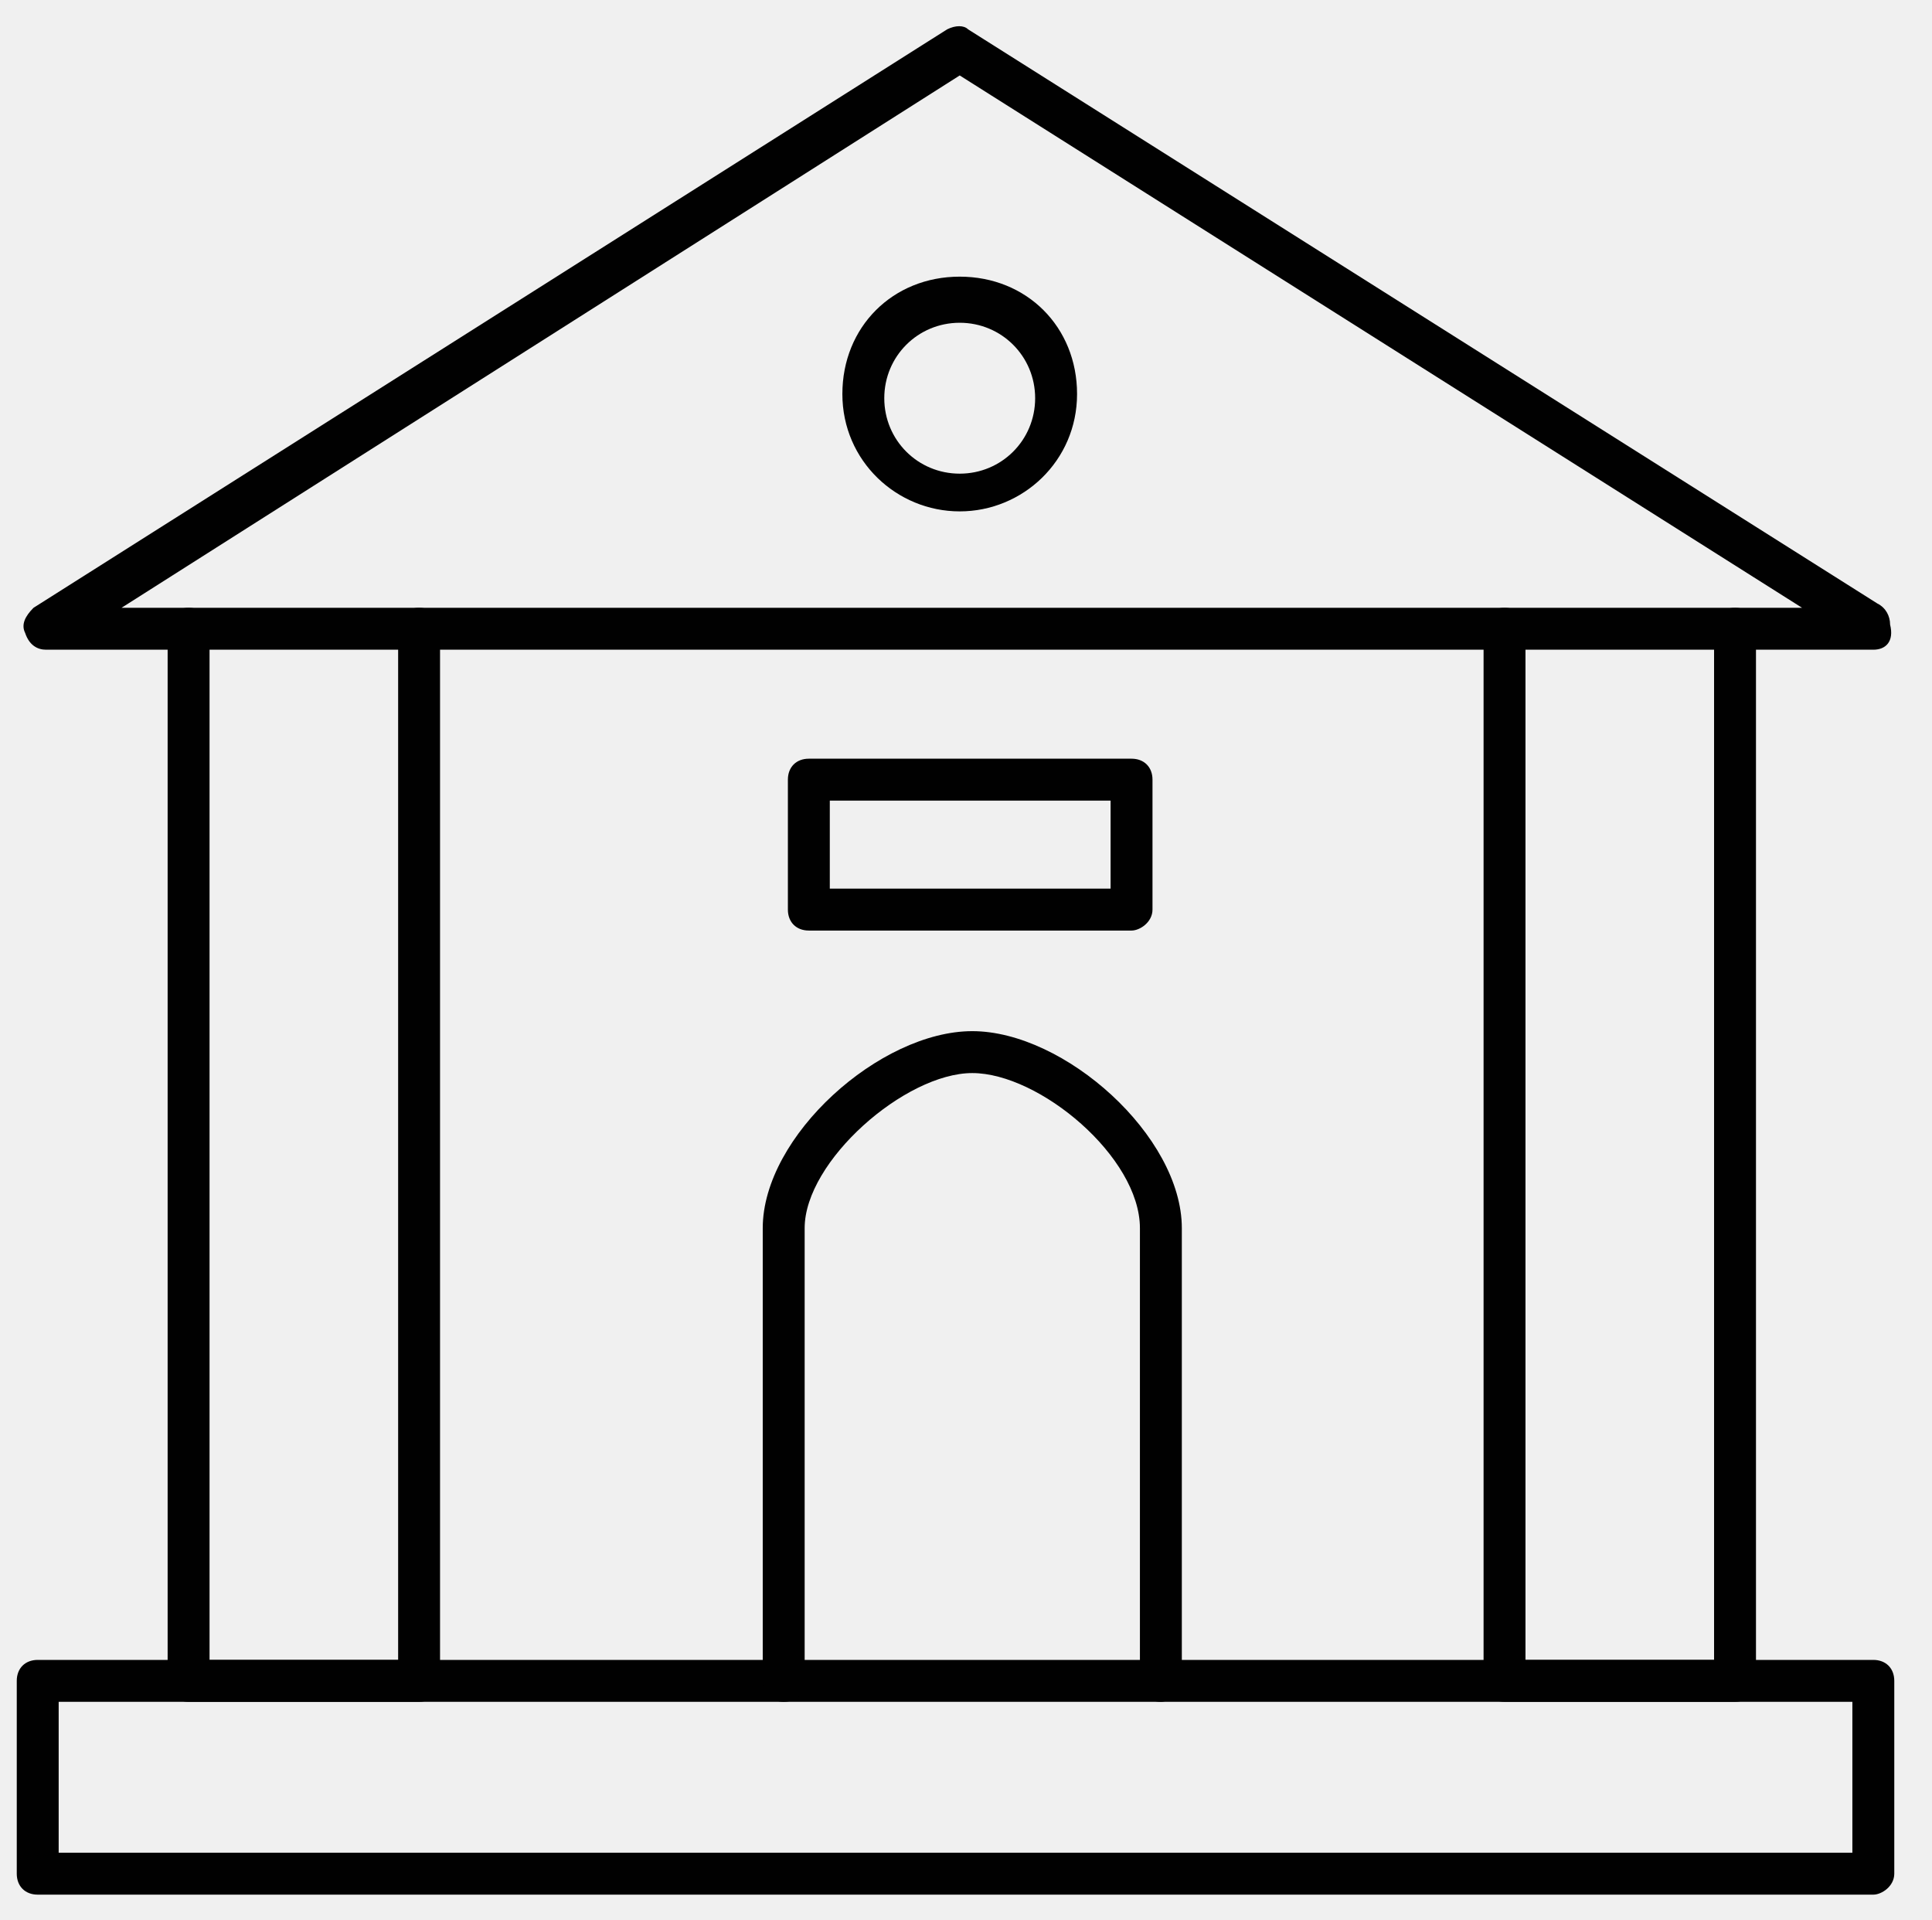
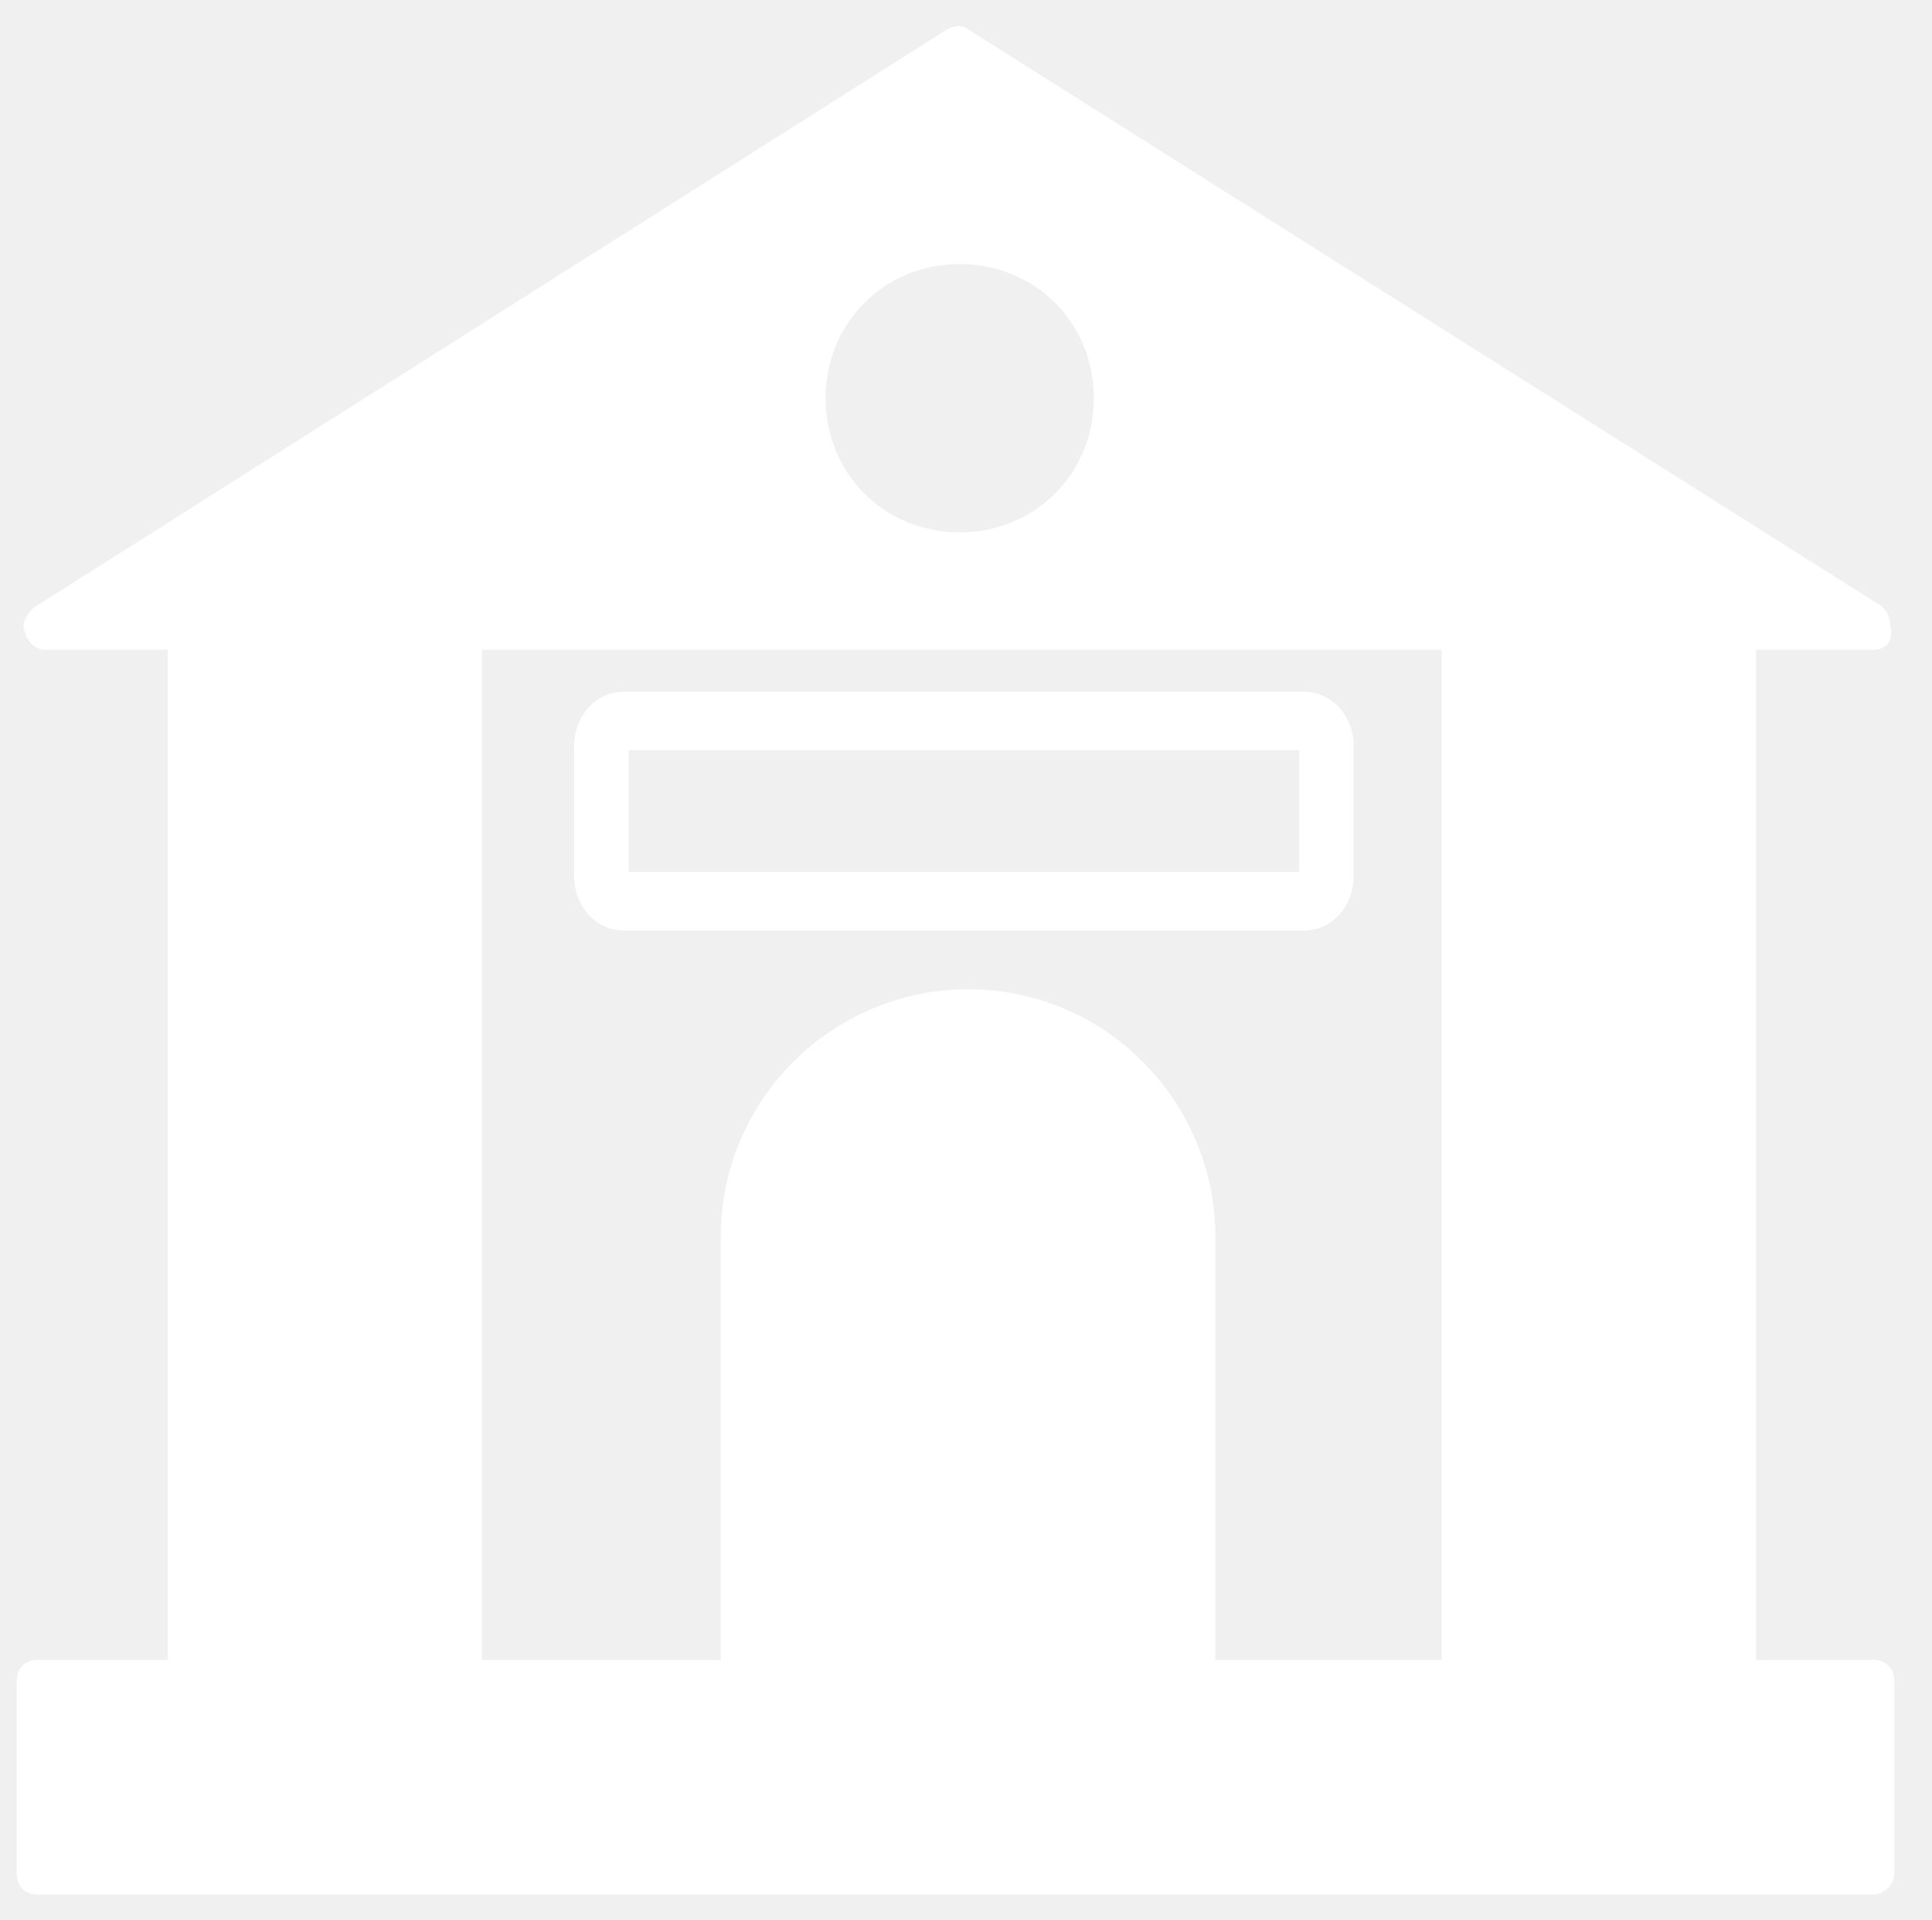
<svg xmlns="http://www.w3.org/2000/svg" version="1.1" id="Layer_1" x="0px" y="0px" viewBox="0 0 46.1 45.8" style="enable-background:new 0 0 46.1 45.8;" xml:space="preserve">
  <style type="text/css">
- 	.st0{fill:#010101;}
+ 	.st0{fill:#FFFFFF;}
</style>
  <g>
-     <g>
-       <g>
-         <g>
-           <path class="st0" d="M10,40.6H4.5c-0.3,0-0.5-0.2-0.5-0.5V15c0-0.3,0.2-0.5,0.5-0.5S5,14.7,5,15v24.6h4.5V15      c0-0.3,0.2-0.5,0.5-0.5s0.5,0.2,0.5,0.5v25.1C10.5,40.4,10.3,40.6,10,40.6z" />
-         </g>
-       </g>
-     </g>
-     <g>
-       <g>
-         <g>
-           <path class="st0" d="M41.4,40.6h-5.5c-0.3,0-0.5-0.2-0.5-0.5V15c0-0.3,0.2-0.5,0.5-0.5s0.5,0.2,0.5,0.5v24.6h4.5V15      c0-0.3,0.2-0.5,0.5-0.5s0.5,0.2,0.5,0.5v25.1C41.9,40.4,41.7,40.6,41.4,40.6z" />
-         </g>
-       </g>
-     </g>
-     <g>
-       <g>
-         <g>
-           <g>
-             <path class="st0" d="M44.7,15.5L44.7,15.5H1.1c-0.2,0-0.4-0.1-0.5-0.4c-0.1-0.2,0-0.4,0.2-0.6L22.6,0.7c0.2-0.1,0.4-0.1,0.5,0       l21.7,13.7c0.2,0.1,0.3,0.3,0.3,0.5C45.2,15.3,45,15.5,44.7,15.5z M2.9,14.5H43L22.9,1.8L2.9,14.5z" />
-           </g>
-         </g>
-       </g>
-     </g>
-     <g>
-       <g>
-         <g>
-           <g>
-             <path class="st0" d="M22.9,12.2c-1.5,0-2.8-1.2-2.8-2.8s1.2-2.8,2.8-2.8s2.8,1.2,2.8,2.8S24.4,12.2,22.9,12.2z M22.9,7.7       c-1,0-1.8,0.8-1.8,1.8s0.8,1.8,1.8,1.8s1.8-0.8,1.8-1.8S23.9,7.7,22.9,7.7z" />
-           </g>
-         </g>
-       </g>
-     </g>
-     <g>
-       <g>
-         <g>
-           <path class="st0" d="M44.7,45.2H0.9c-0.3,0-0.5-0.2-0.5-0.5v-4.6c0-0.3,0.2-0.5,0.5-0.5h43.8c0.3,0,0.5,0.2,0.5,0.5v4.6      C45.2,45,44.9,45.2,44.7,45.2z M1.4,44.2h42.8v-3.6H1.4V44.2z" />
-         </g>
-       </g>
-     </g>
-     <g>
-       <g>
-         <g>
-           <path class="st0" d="M27.7,40.6c-0.3,0-0.5-0.2-0.5-0.5V29.3c0-1.7-2.4-3.7-4-3.7s-4,2.1-4,3.7v10.8c0,0.3-0.2,0.5-0.5,0.5      s-0.5-0.2-0.5-0.5V29.3c0-2.2,2.8-4.7,5-4.7s5,2.5,5,4.7v10.8C28.2,40.4,27.9,40.6,27.7,40.6z" />
-         </g>
-       </g>
-     </g>
-     <g>
-       <g>
-         <g>
-           <path class="st0" d="M27,22.2h-7.7c-0.3,0-0.5-0.2-0.5-0.5v-3.1c0-0.3,0.2-0.5,0.5-0.5H27c0.3,0,0.5,0.2,0.5,0.5v3.1      C27.5,22,27.2,22.2,27,22.2z M19.8,21.2h6.7v-2.1h-6.7V21.2z" />
-         </g>
-       </g>
-     </g>
+     <path class="st0" d="M44.7,39.6h-2.8V15.5h2.8c0.3,0,0.5-0.2,0.4-0.6c0-0.2-0.1-0.4-0.3-0.5L23.1,0.7c-0.1-0.1-0.3-0.1-0.5,0   L0.8,14.5c-0.2,0.2-0.3,0.4-0.2,0.6c0.1,0.3,0.3,0.4,0.5,0.4H4v24.1H0.9c-0.3,0-0.5,0.2-0.5,0.5v4.6c0,0.3,0.2,0.5,0.5,0.5h43.8   c0.2,0,0.5-0.2,0.5-0.5v-4.6C45.2,39.8,45,39.6,44.7,39.6z M22.9,6.3c1.8,0,3.2,1.4,3.2,3.2s-1.4,3.2-3.2,3.2   c-1.8,0-3.2-1.4-3.2-3.2S21.1,6.3,22.9,6.3z M11.5,15.5h22.9v24.1H29V29.5c0-3.2-2.6-5.9-5.9-5.9c-3.2,0-5.9,2.6-5.9,5.9v10.1h-5.7   C11.5,39.6,11.5,15.5,11.5,15.5z" />
+     <path class="st0" d="M31.1,22.2c0.7,0,1.2-0.6,1.2-1.3v-3.1c0-0.7-0.5-1.3-1.2-1.3H14.9c-0.7,0-1.2,0.6-1.2,1.3v3.1   c0,0.7,0.5,1.3,1.2,1.3H31.1z M15,17.9h16v2.9H15V17.9z" />
  </g>
</svg>
